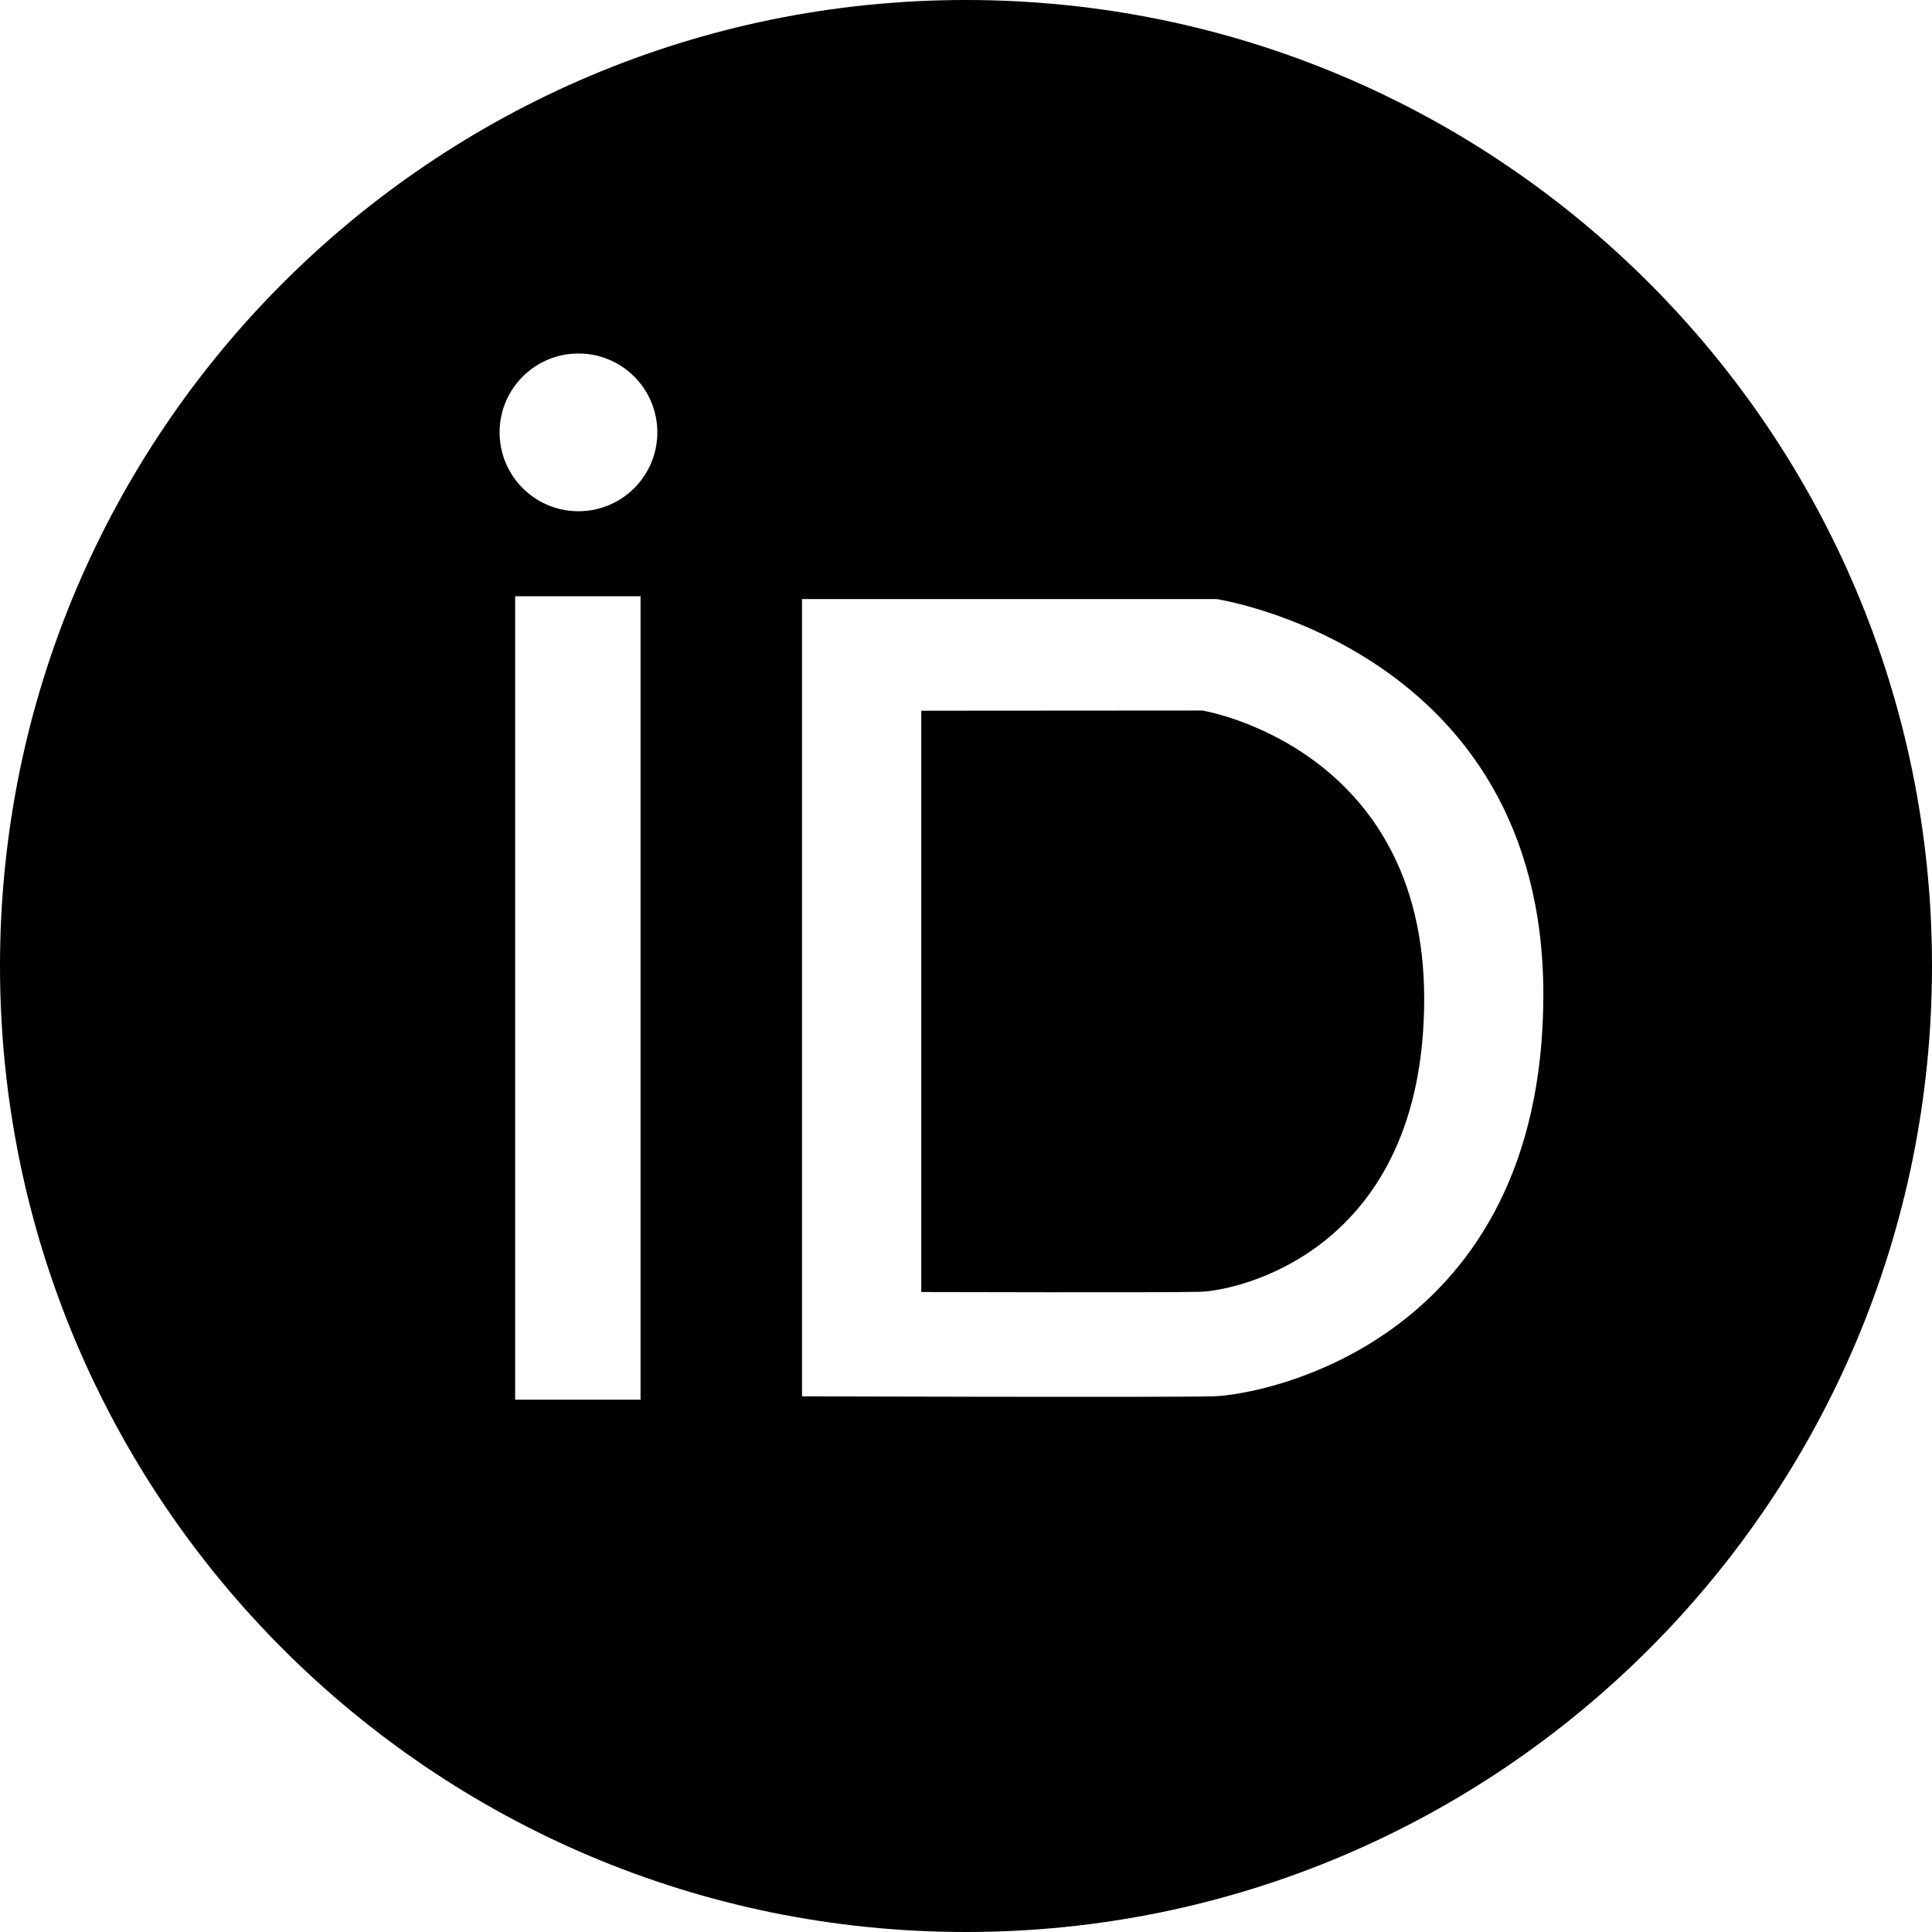
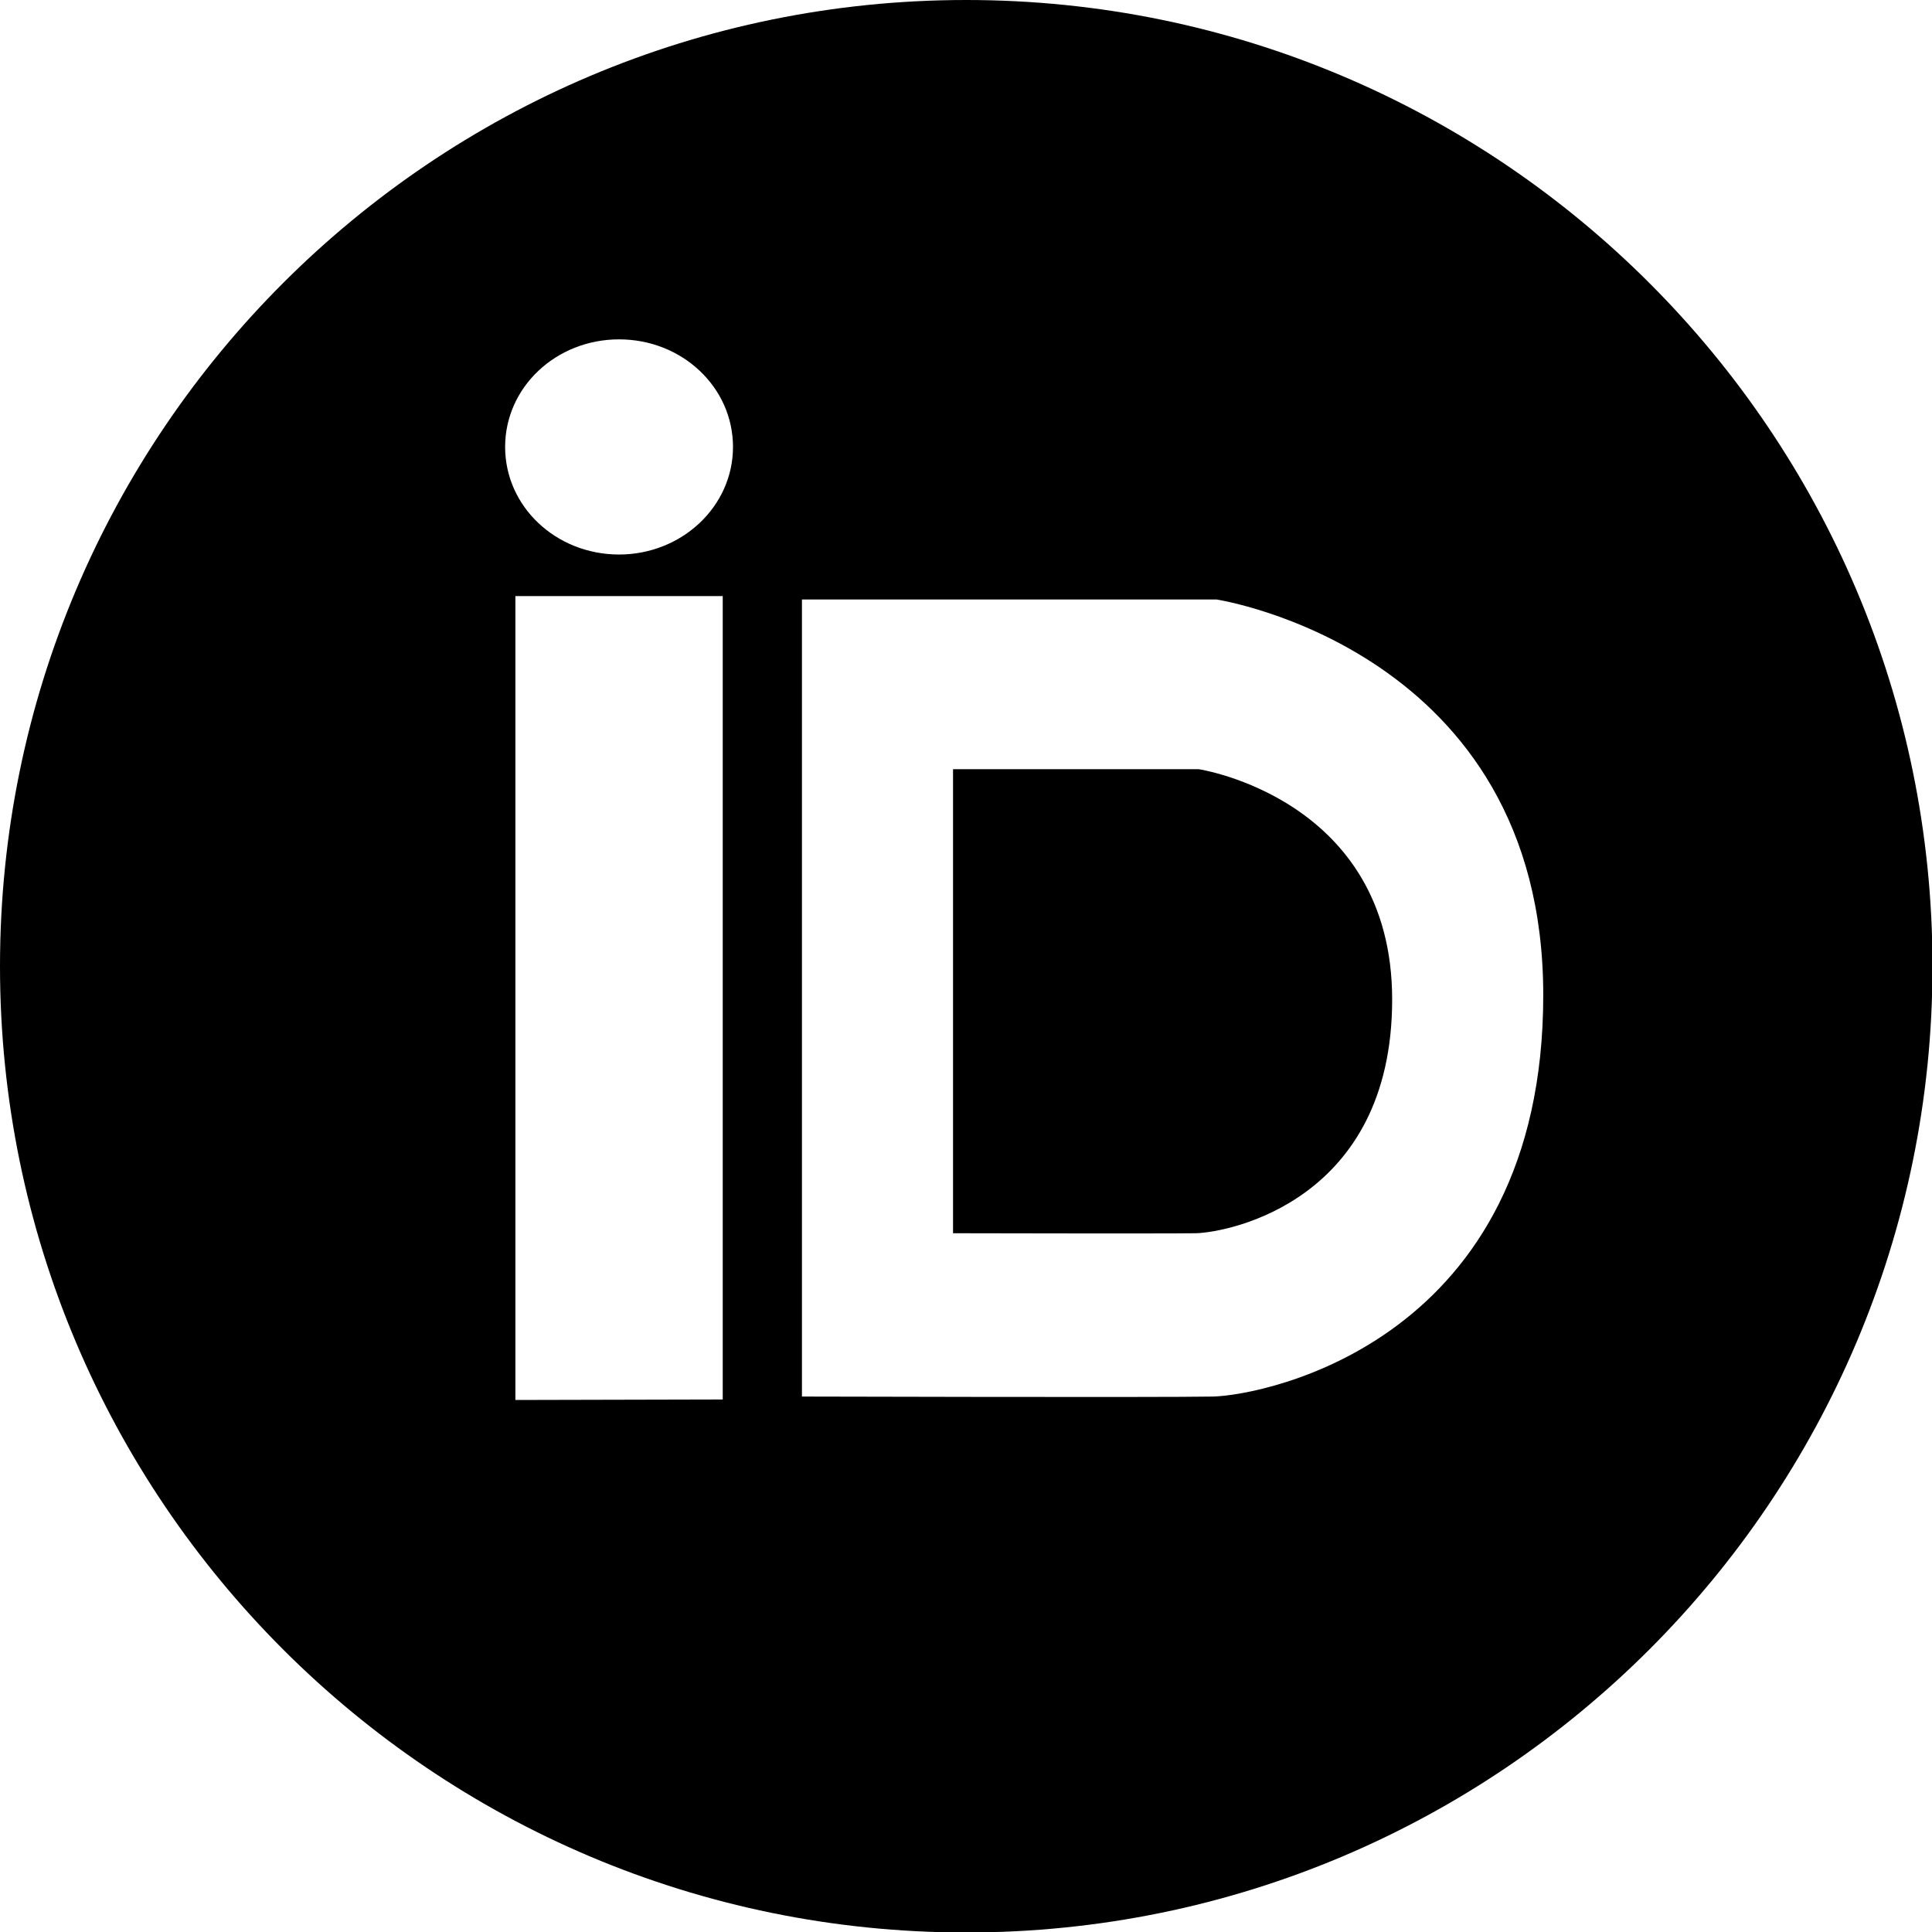
- <svg xmlns="http://www.w3.org/2000/svg" id="Layer_4" data-name="Layer 4" viewBox="0 0 395.14 395.14">
-   <defs>
-     <style>
-       .cls-1 {
-         stroke-width: 0px;
-       }
-     </style>
-   </defs>
-   <path class="cls-1" d="m245.91,145.32l-57.49.04v118.89s49.16.14,56.94-.04c7.78-.19,45.92-8.33,45.92-59.91s-45.36-58.98-45.36-58.98Z" />
-   <path class="cls-1" d="m197.57,0C88.46,0,0,88.46,0,197.57s88.46,197.57,197.57,197.57,197.57-88.46,197.57-197.57S306.69,0,197.57,0Zm-66.56,286.27h-25.65V121.95h25.65v164.32Zm-12.7-181.71c-8.91,0-16.13-7.22-16.13-16.13s7.22-16.13,16.13-16.13,16.13,7.22,16.13,16.13-7.22,16.13-16.13,16.13Zm129.78,181.02c-10.67.25-84.06,0-84.06,0V122.53h84.83s66.79,10.16,66.79,80.89-56.89,81.9-67.56,82.16Z" />
+ <svg xmlns="http://www.w3.org/2000/svg" version="1.1" id="Layer_4" x="0px" y="0px" viewBox="0 0 395.1 395.1" style="enable-background:new 0 0 395.1 395.1;" xml:space="preserve">
+   <path d="M245.1,157.3l-50.2,0v94.9c0,0,42.9,0.1,49.7,0c6.8-0.2,40.1-6.7,40.1-47.8S245.2,157.3,245.1,157.3L245.1,157.3z" />
+   <path d="M197.6,0C88.5,0,0,88.5,0,197.6s88.5,197.6,197.6,197.6s197.6-88.5,197.6-197.6S306.7,0,197.6,0z M105.4,286.3V121.9h42.4  v164.3 M126.6,113.4c-12.9,0-23.3-9.8-23.3-22s10.4-22,23.3-22s23.3,9.8,23.3,22S139.4,113.4,126.6,113.4z M248.1,285.6  c-10.7,0.2-84.1,0-84.1,0v-163h84.8c0,0,66.8,10.2,66.8,80.9S258.8,285.3,248.1,285.6L248.1,285.6z" />
</svg>
